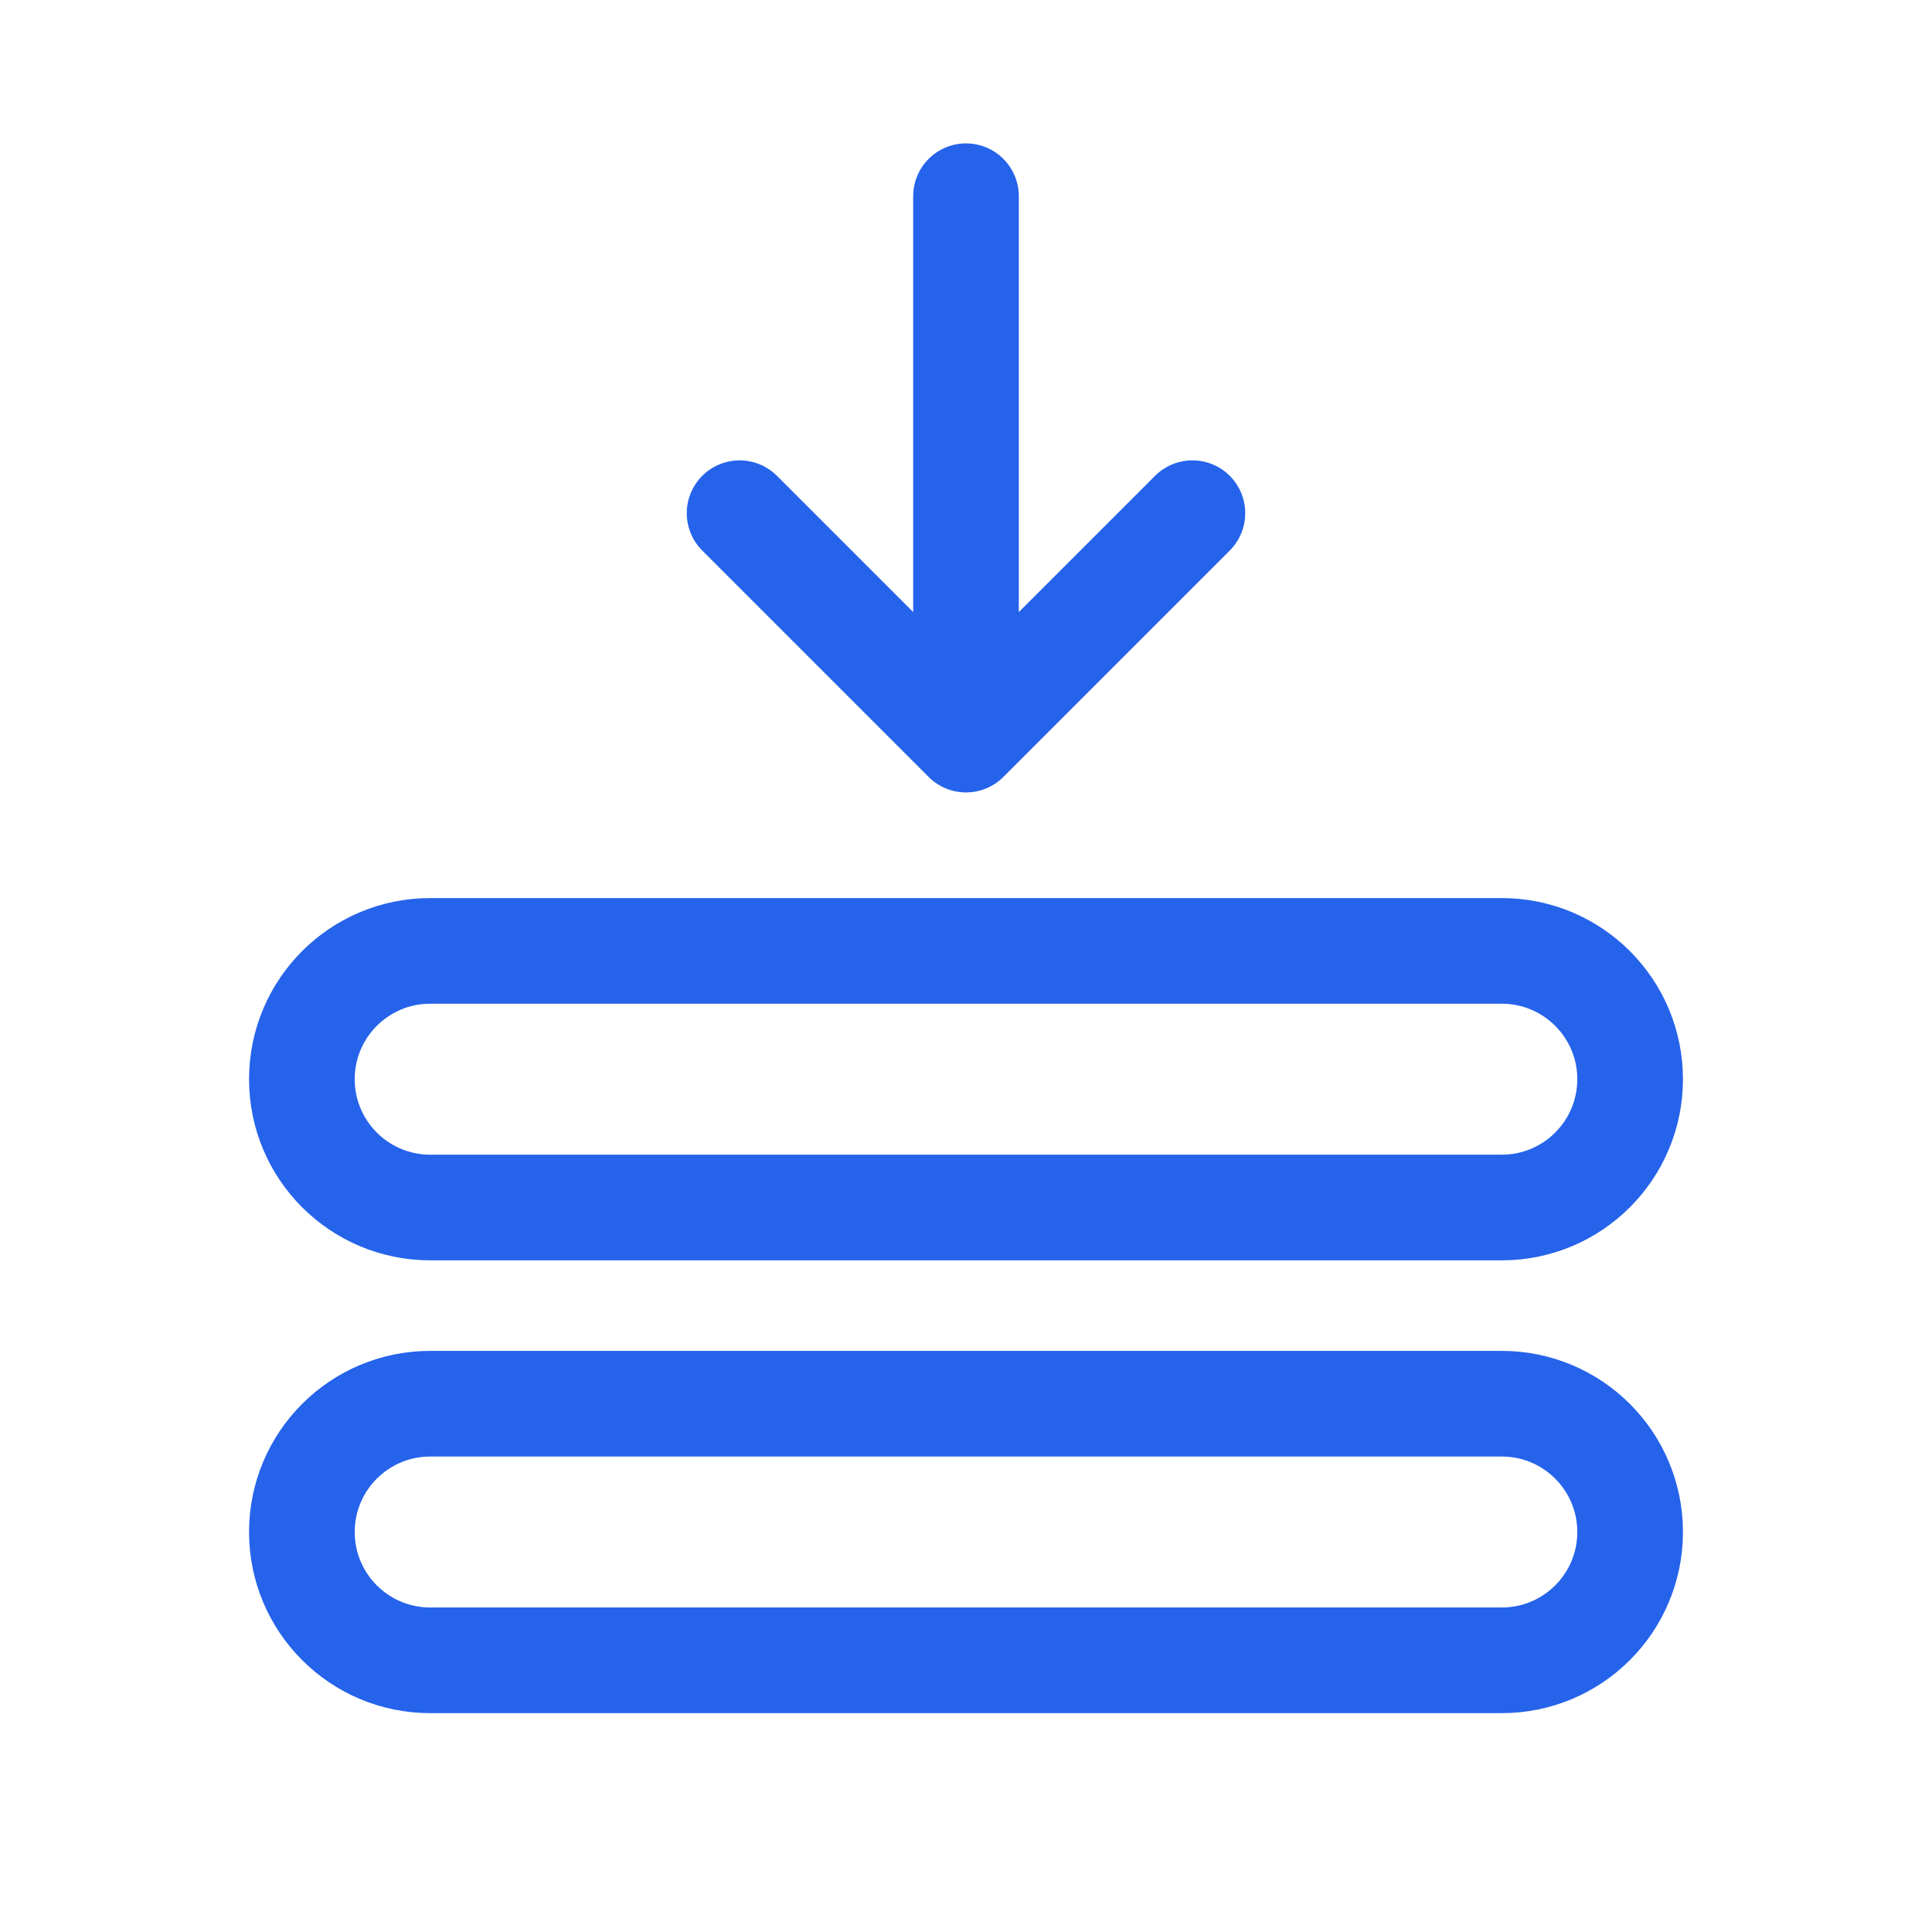
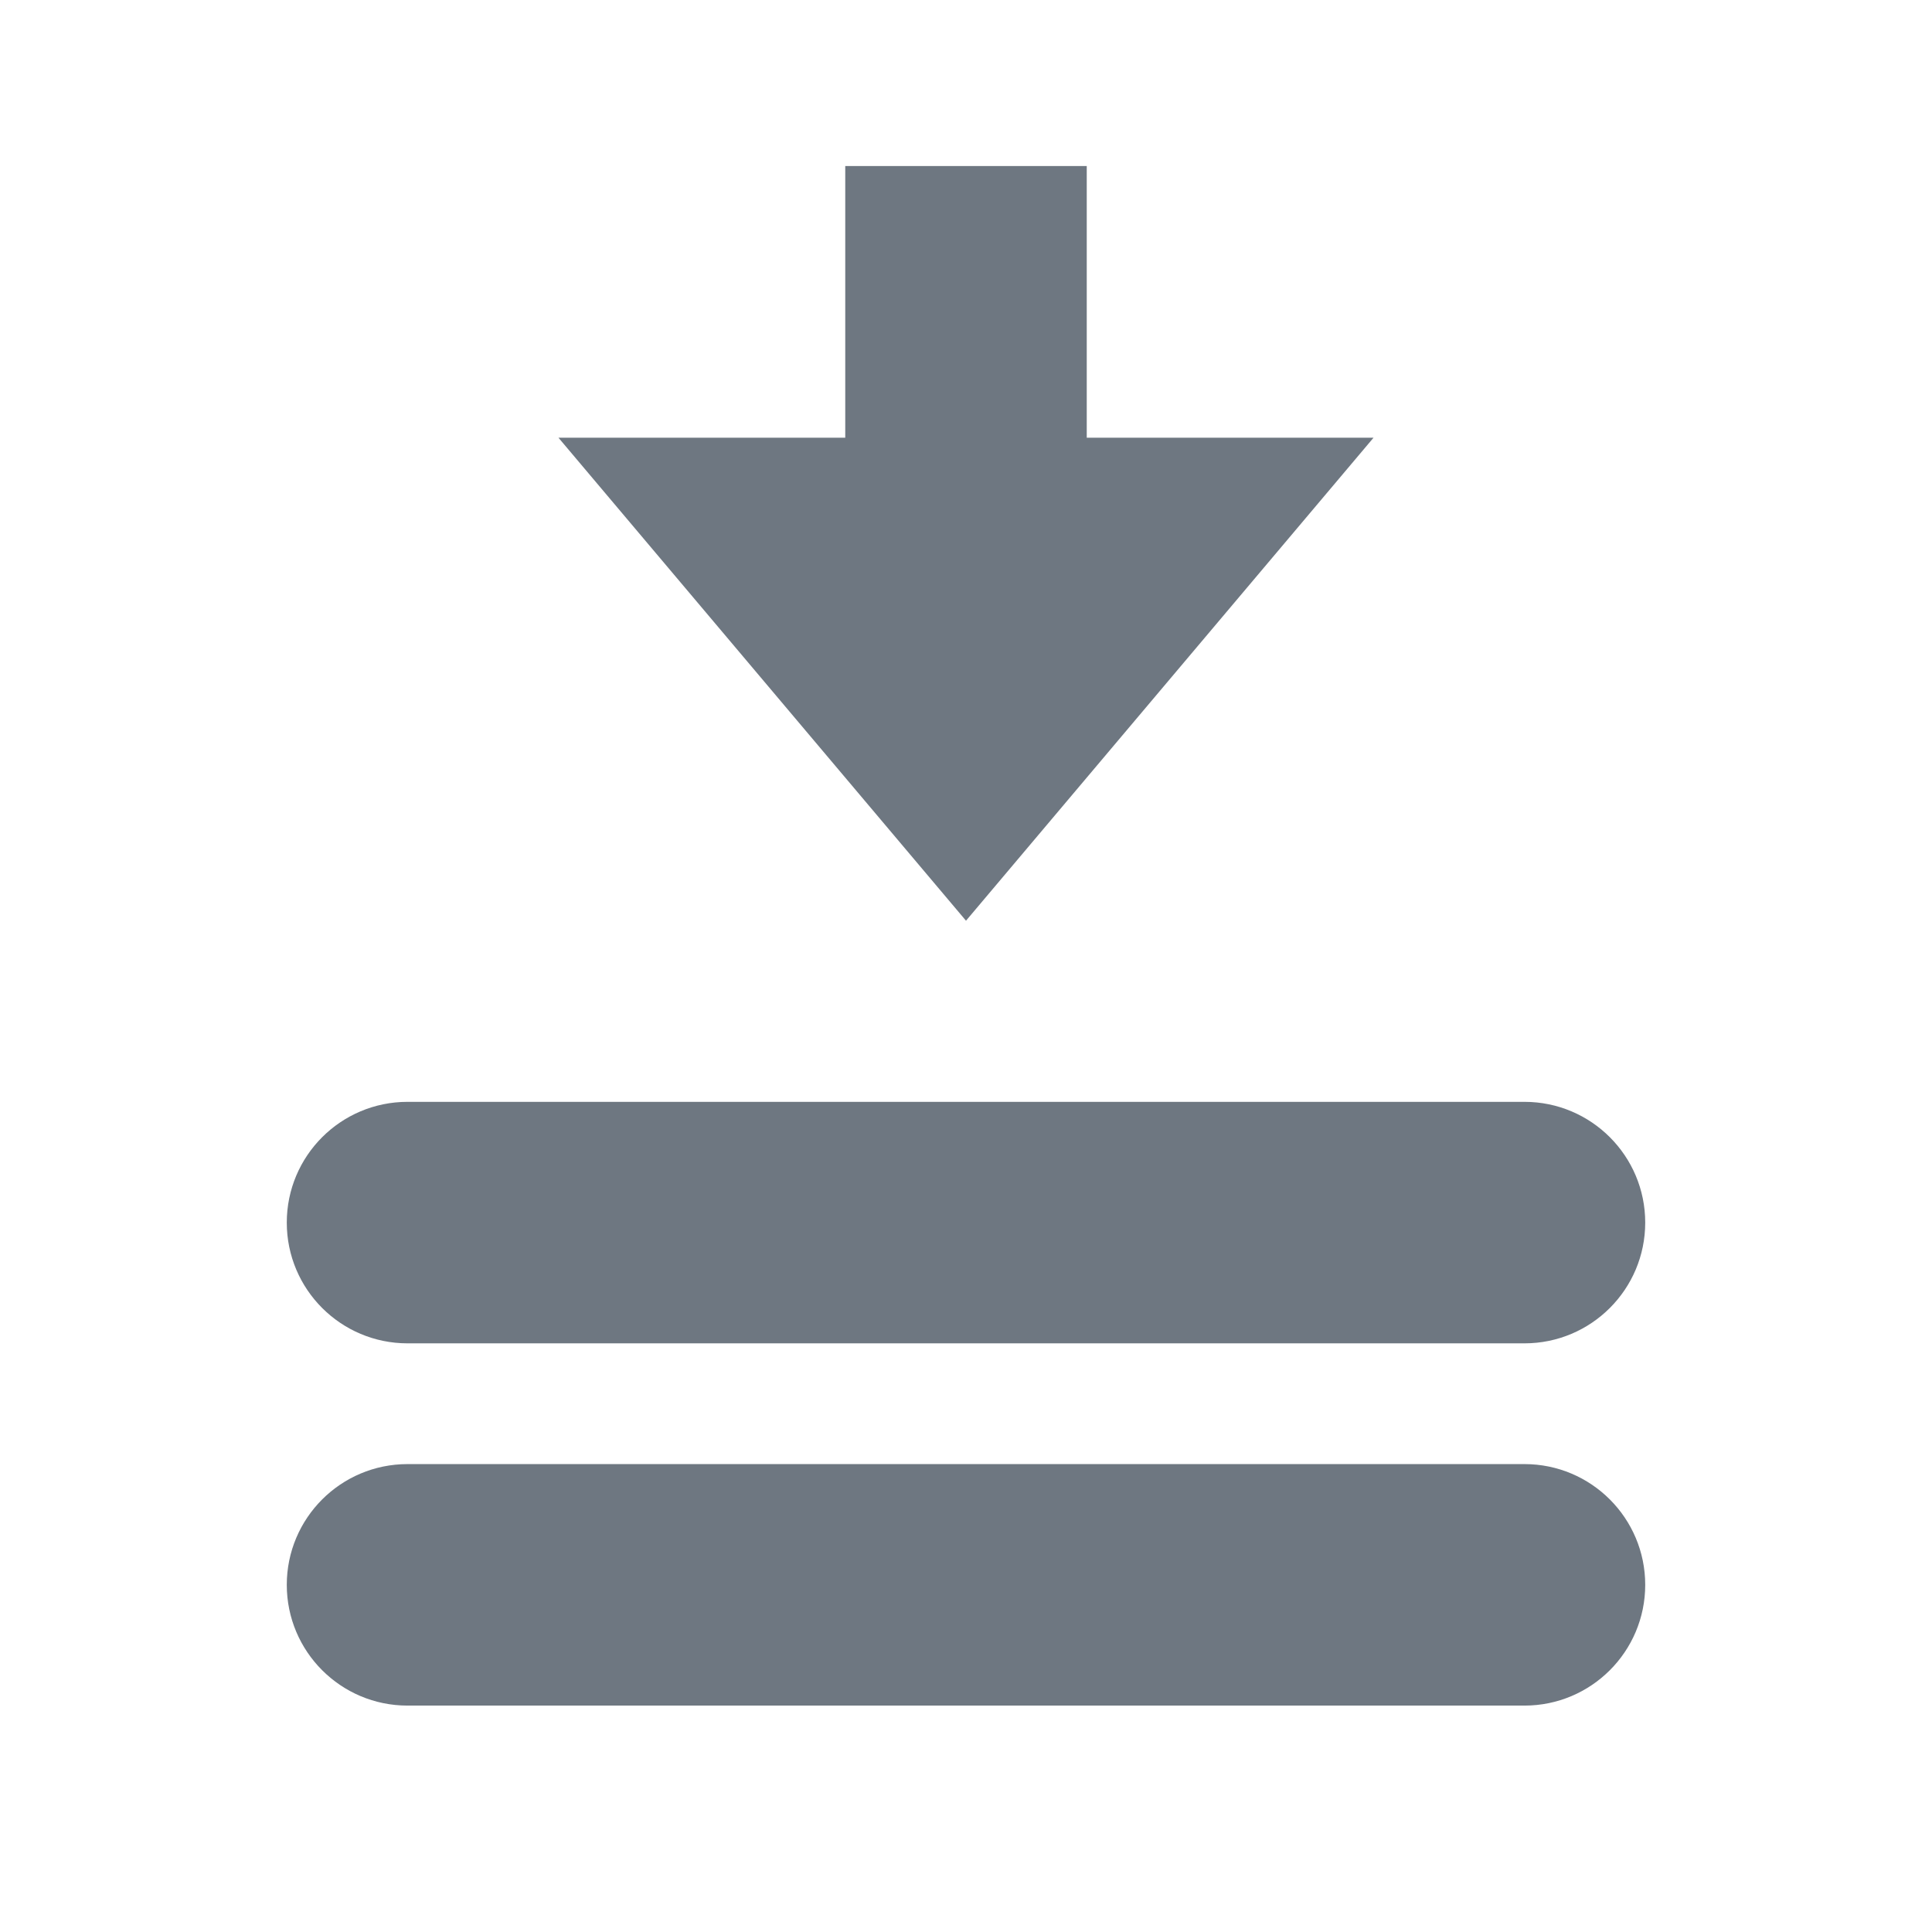
- <svg xmlns="http://www.w3.org/2000/svg" viewBox="0 0 256 256" fill="none" aria-hidden="true">
-   <path d="M128 26V96" stroke="#2563EB" stroke-width="14" stroke-linecap="round" />
-   <path d="M98 68 128 98 158 68" stroke="#2563EB" stroke-width="14" stroke-linecap="round" stroke-linejoin="round" />
-   <rect x="40" y="126" width="176" height="34" rx="17" stroke="#2563EB" stroke-width="14" />
-   <rect x="40" y="186" width="176" height="34" rx="17" stroke="#2563EB" stroke-width="14" />
+ <svg xmlns="http://www.w3.org/2000/svg" viewBox="0 0 256 256" aria-hidden="true">
+   <path fill="#6E7781" d="M112 22H144V64H112Z" />
+   <path fill="#6E7781" d="M128 122 74 58H182Z" />
+   <rect fill="#6E7781" x="38" y="146" width="180" height="32" rx="16" />
+   <rect fill="#6E7781" x="38" y="194" width="180" height="32" rx="16" />
</svg>
